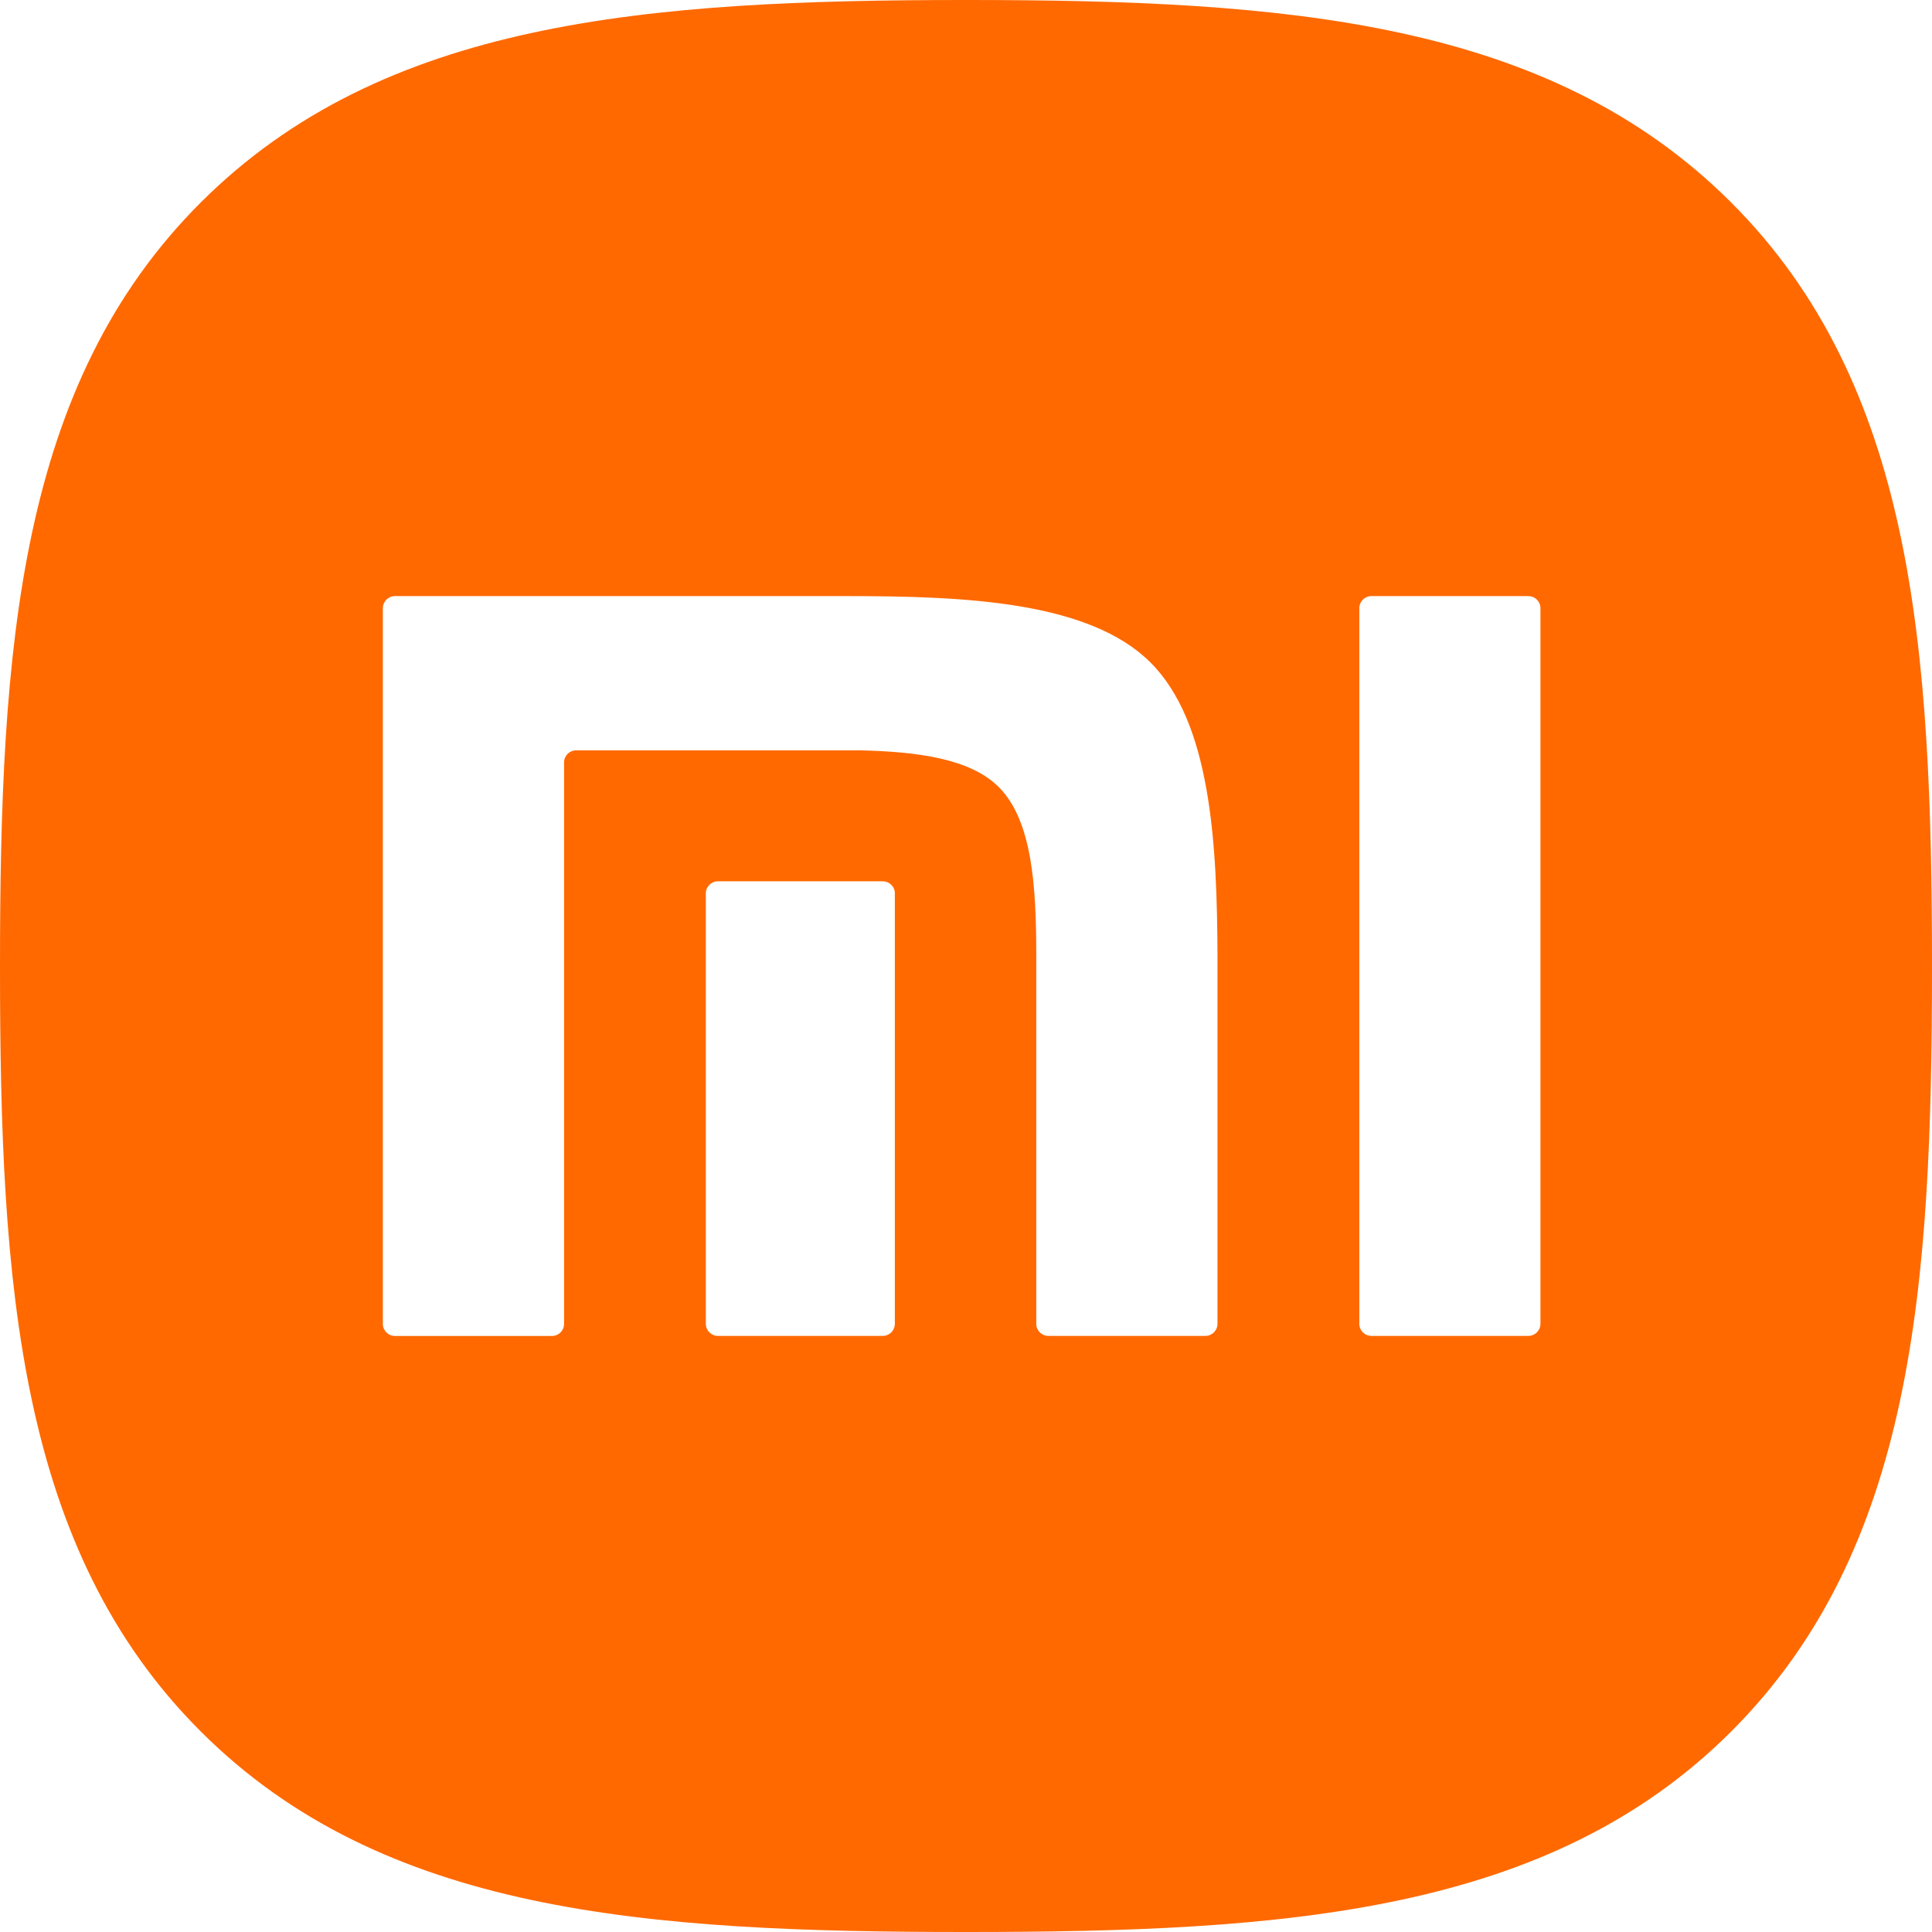
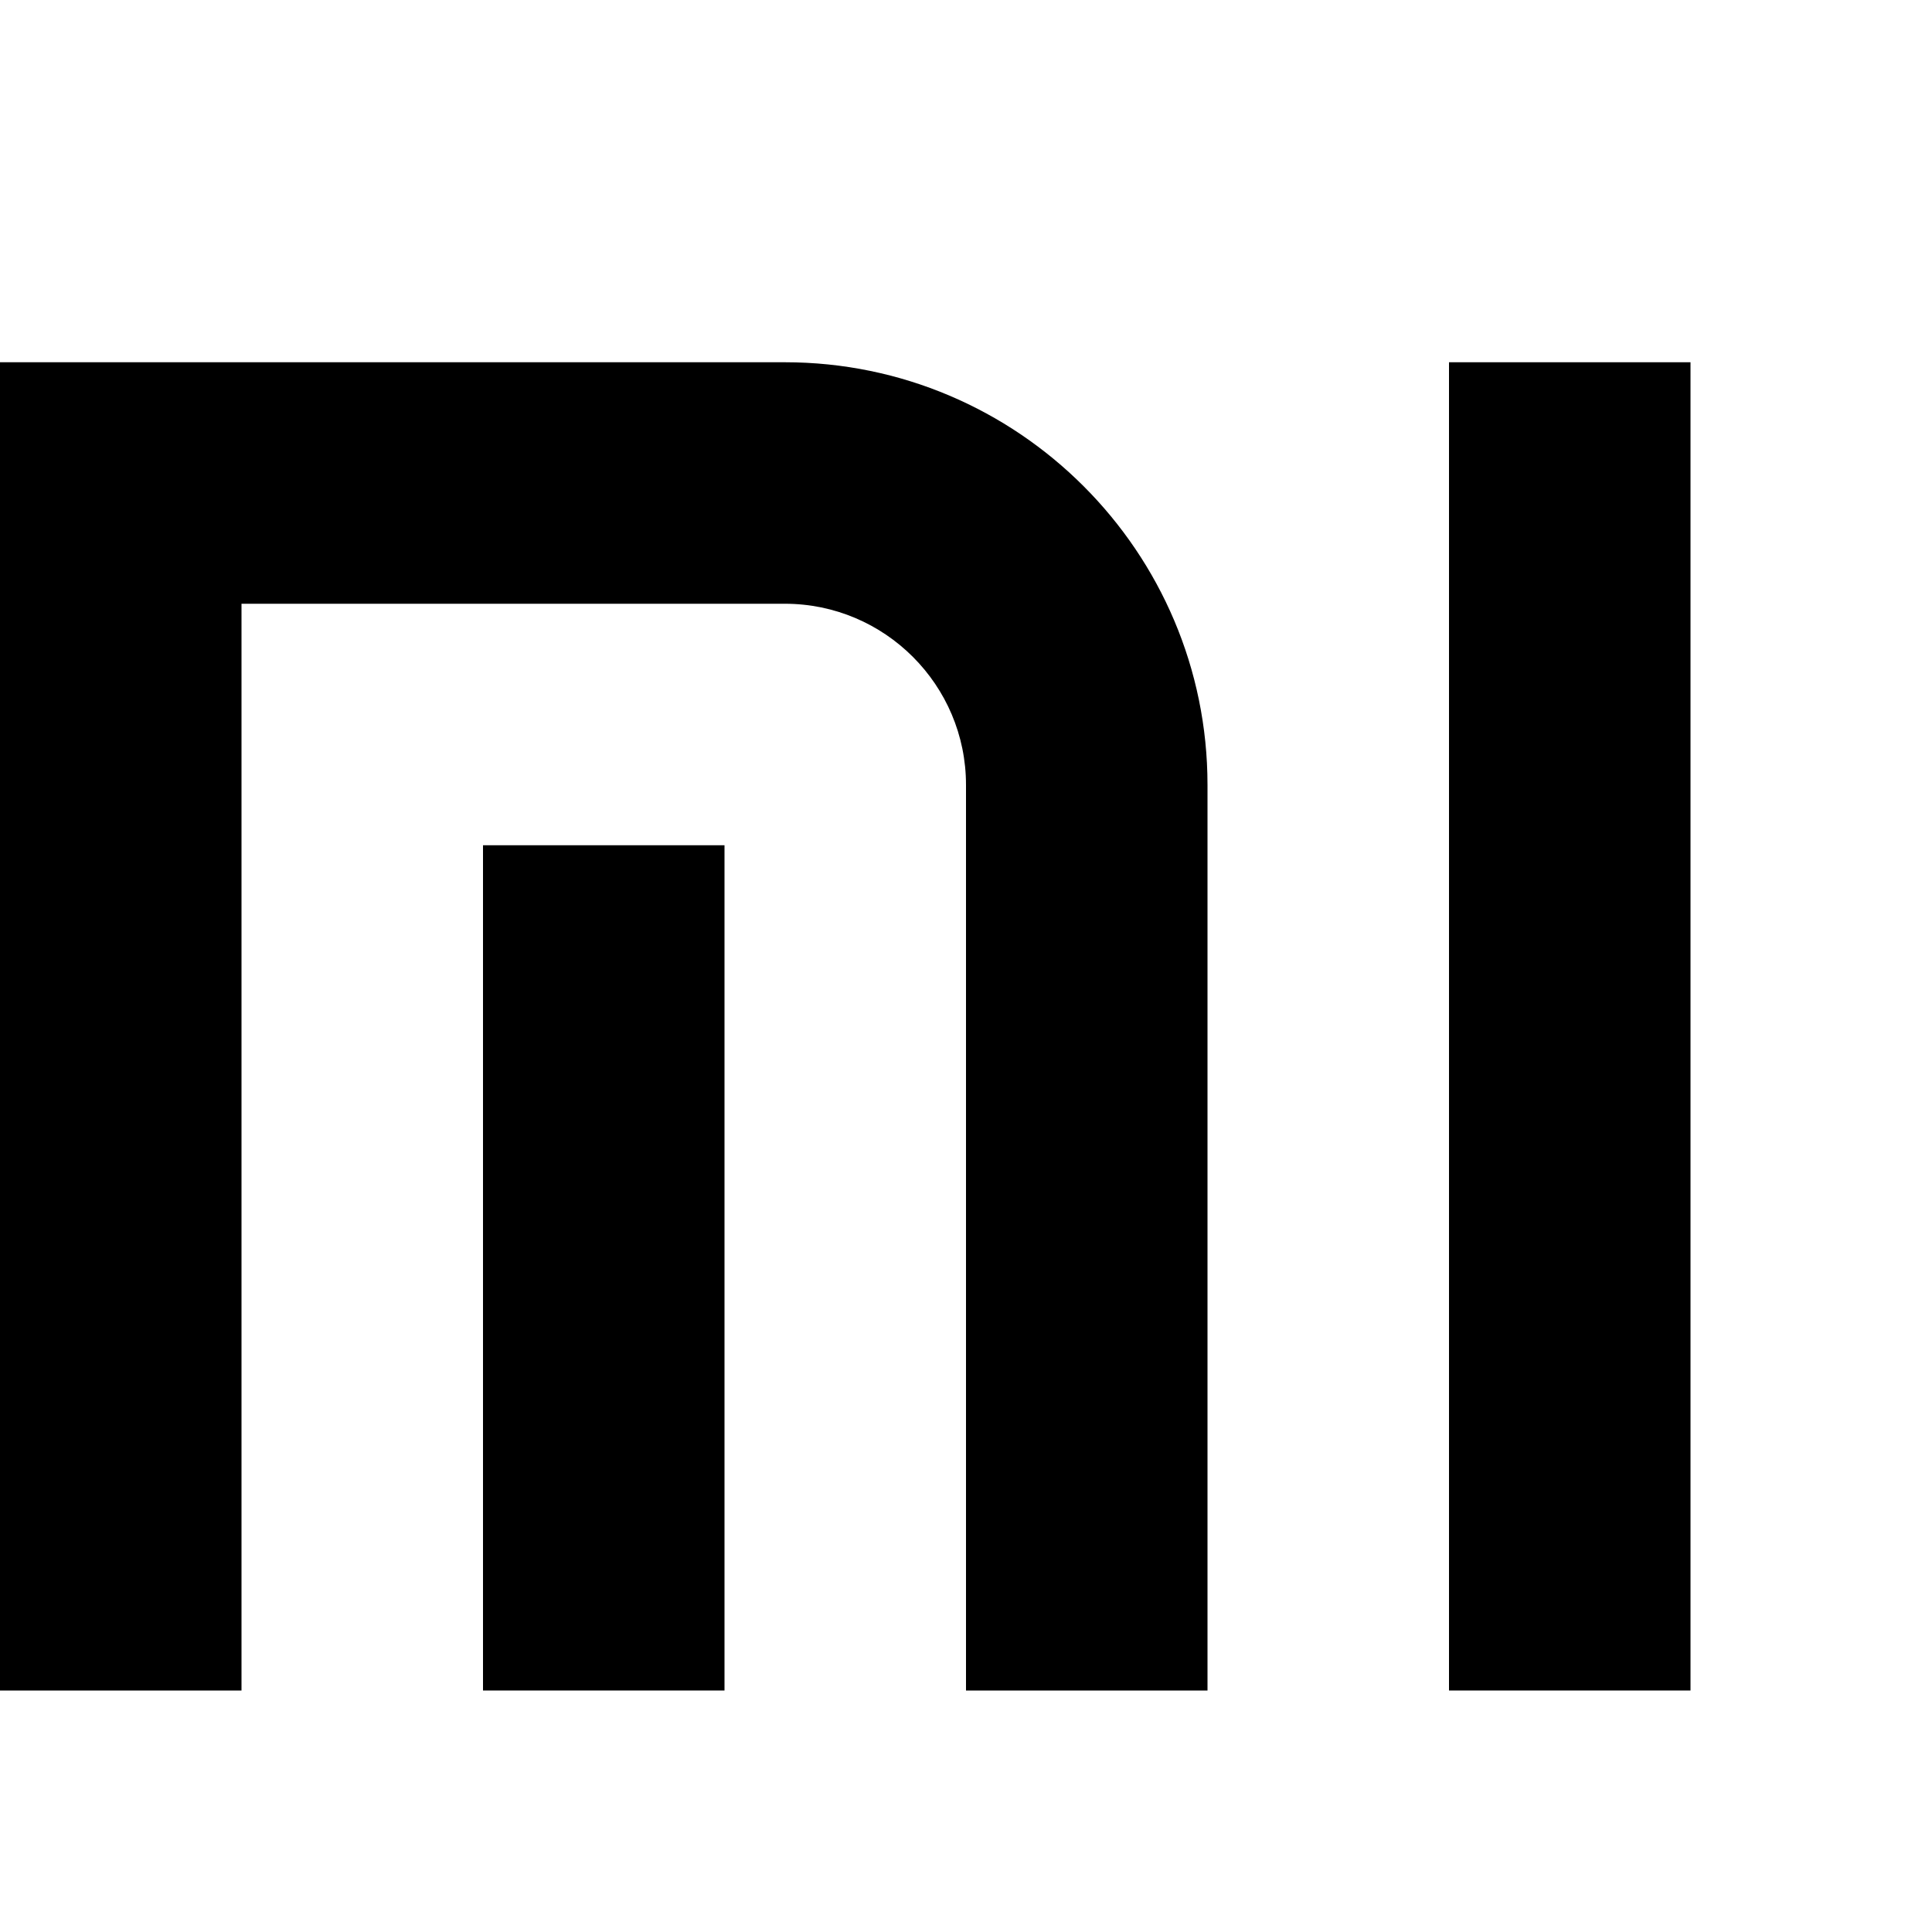
- <svg xmlns="http://www.w3.org/2000/svg" role="img" viewBox="0 0 24 24">
-   <path fill="#FF6900" d="M12 0C8.016 0 4.756.255 2.493 2.516.23 4.776 0 8.033 0 12.012c0 3.98.23 7.235 2.494 9.497C4.757 23.77 8.017 24 12 24c3.983 0 7.243-.23 9.506-2.491C23.77 19.247 24 15.99 24 12.012c0-3.984-.233-7.243-2.502-9.504C19.234.252 15.978 0 12 0zM4.906 7.405h5.624c1.47 0 3.007.068 3.764.827.746.746.827 2.233.83 3.676v4.54a.15.15 0 0 1-.152.147h-1.947a.15.15 0 0 1-.152-.148V11.83c-.002-.806-.048-1.634-.464-2.051-.358-.36-1.026-.441-1.72-.458H7.158a.15.15 0 0 0-.151.147v6.98a.15.15 0 0 1-.152.148H4.906a.15.15 0 0 1-.15-.148V7.554a.15.15 0 0 1 .15-.149zm12.131 0h1.949a.15.15 0 0 1 .15.15v8.892a.15.15 0 0 1-.15.148h-1.949a.15.15 0 0 1-.151-.148V7.554a.15.15 0 0 1 .151-.149zM8.92 10.948h2.046c.083 0 .15.066.15.147v5.352a.15.15 0 0 1-.15.148H8.92a.15.15 0 0 1-.152-.148v-5.352a.15.15 0 0 1 .152-.147Z" />
+ <svg xmlns="http://www.w3.org/2000/svg" xml:space="preserve" viewBox="0 0 16 16" id="xiaomi">
+   <path d="M6.5 3H0v11h2V5h4.5C7.327 5 8 5.673 8 6.5V14h2V6.5C10 4.57 8.43 3 6.5 3z" fill="#000000" />
+   <path d="M4 7h2v7H4zM12 3h2v11h-2z" fill="#000000" />
</svg>
